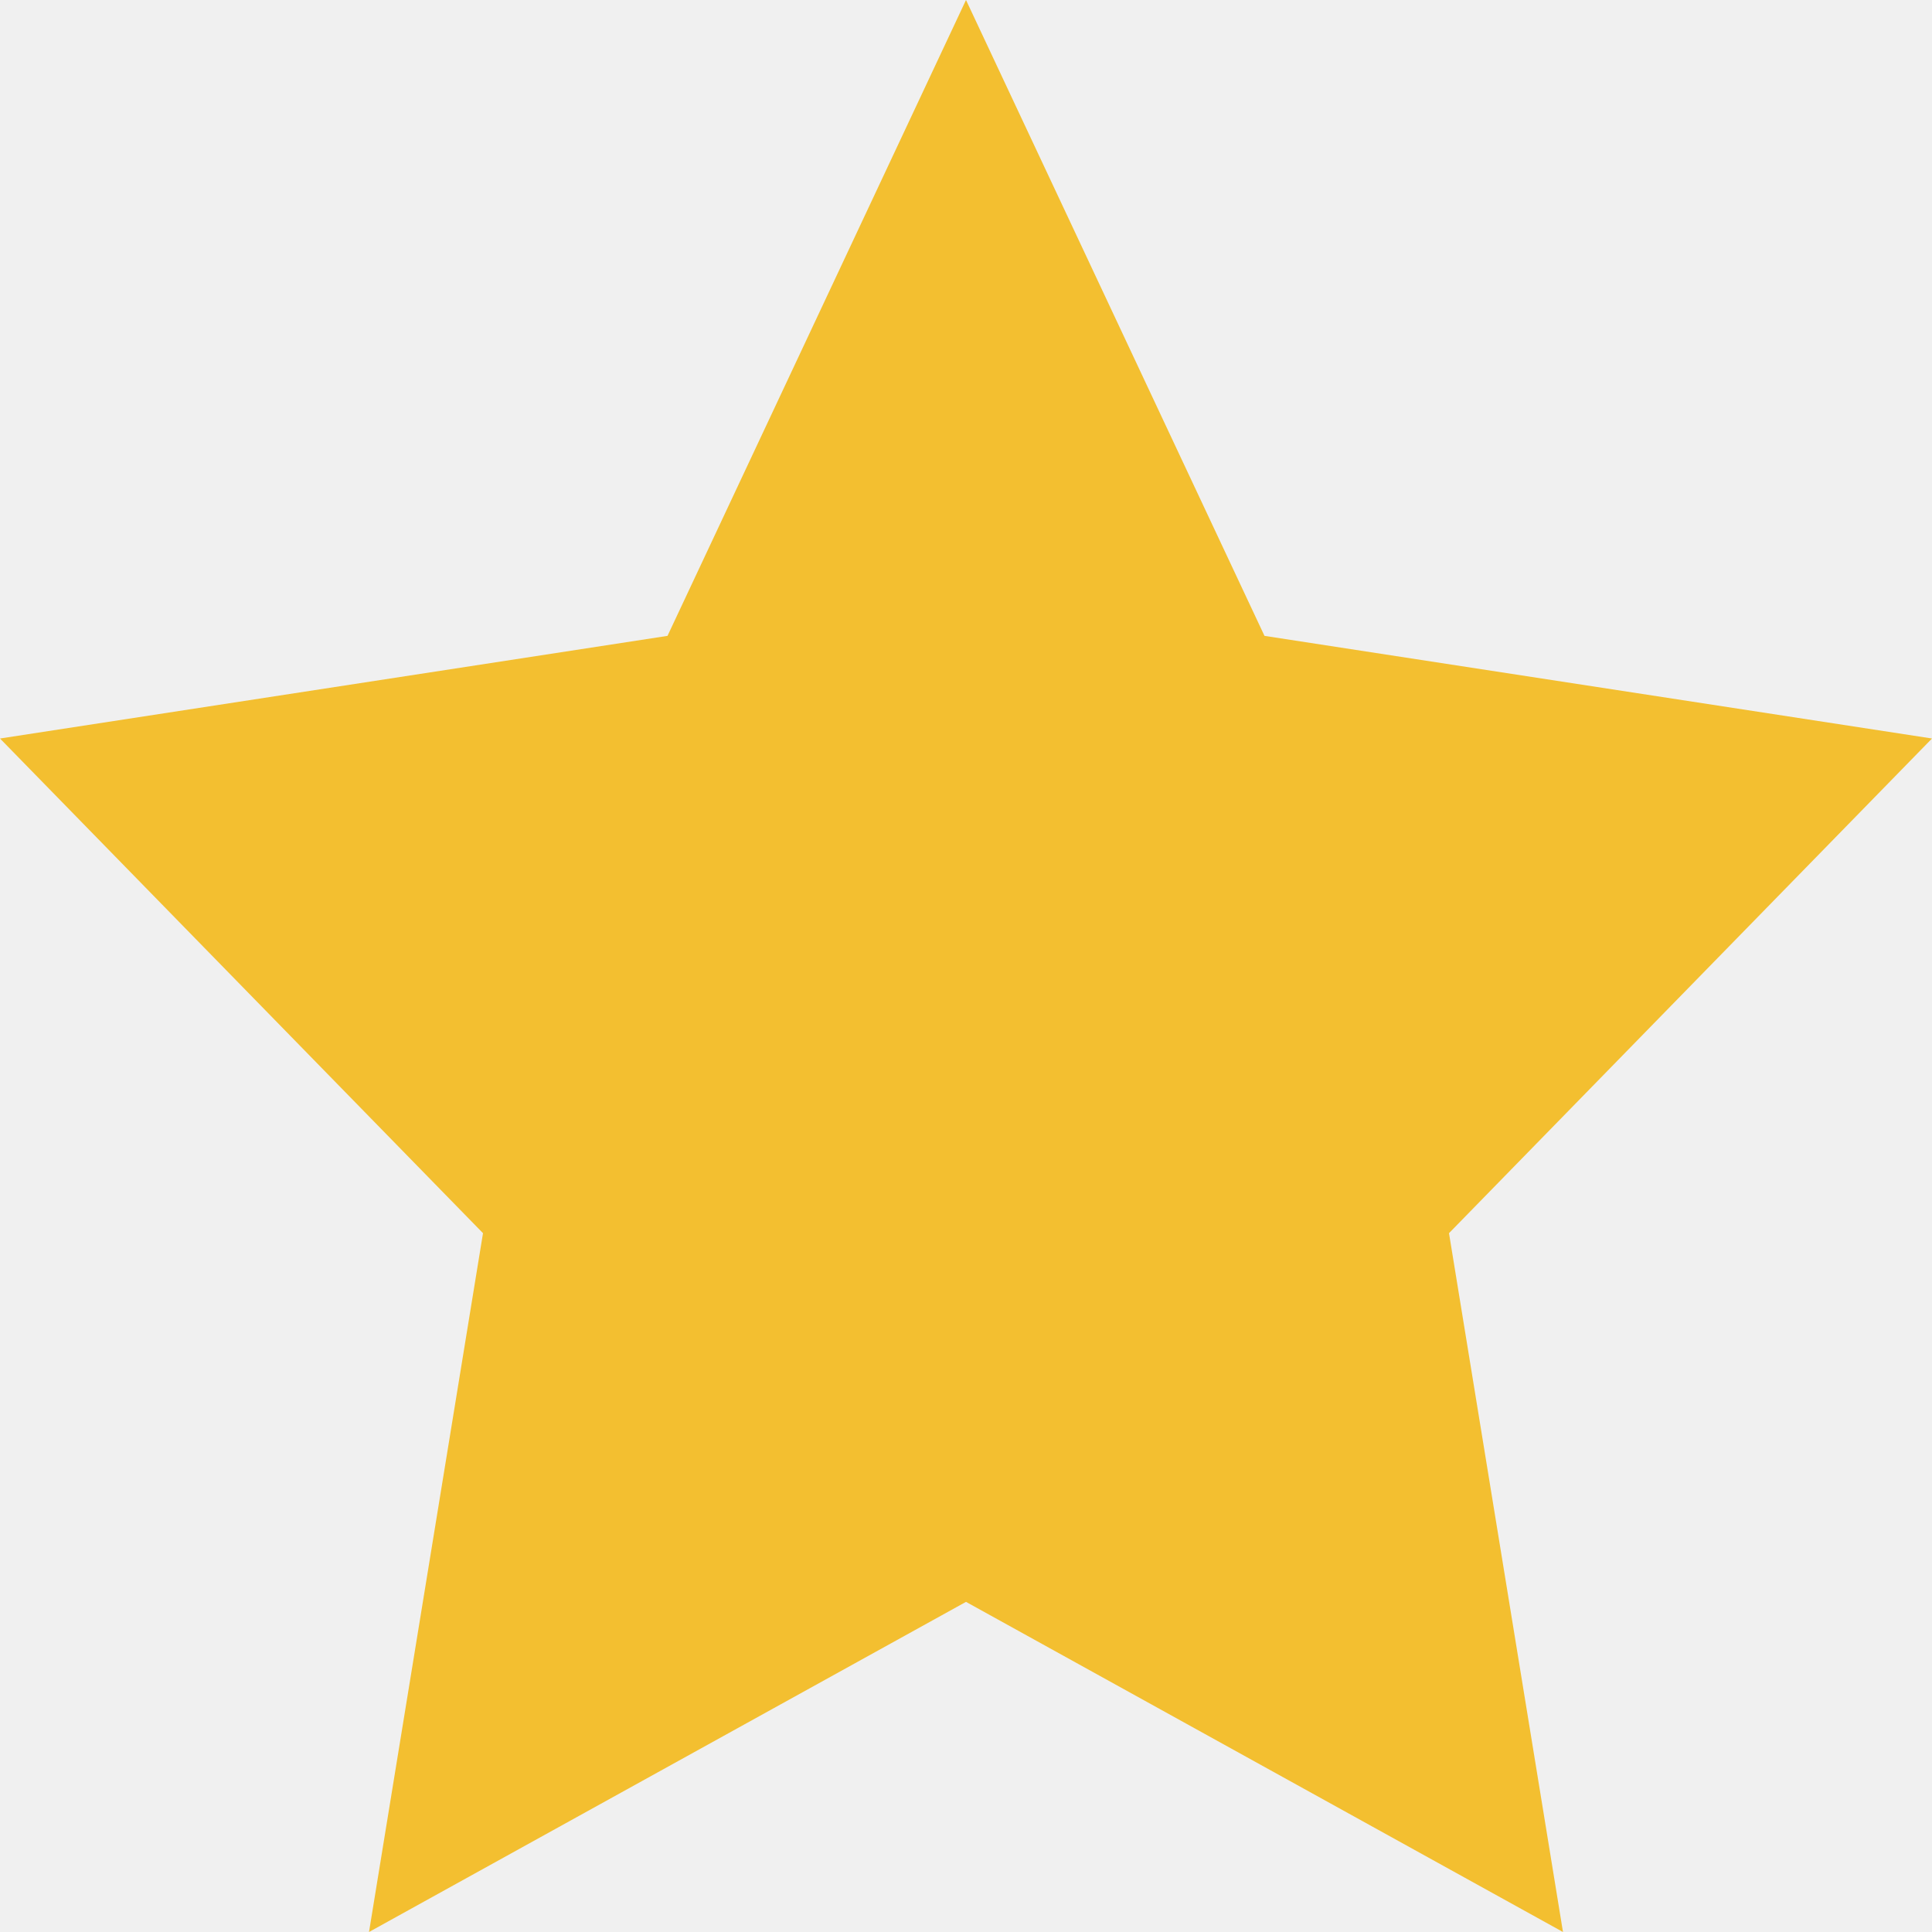
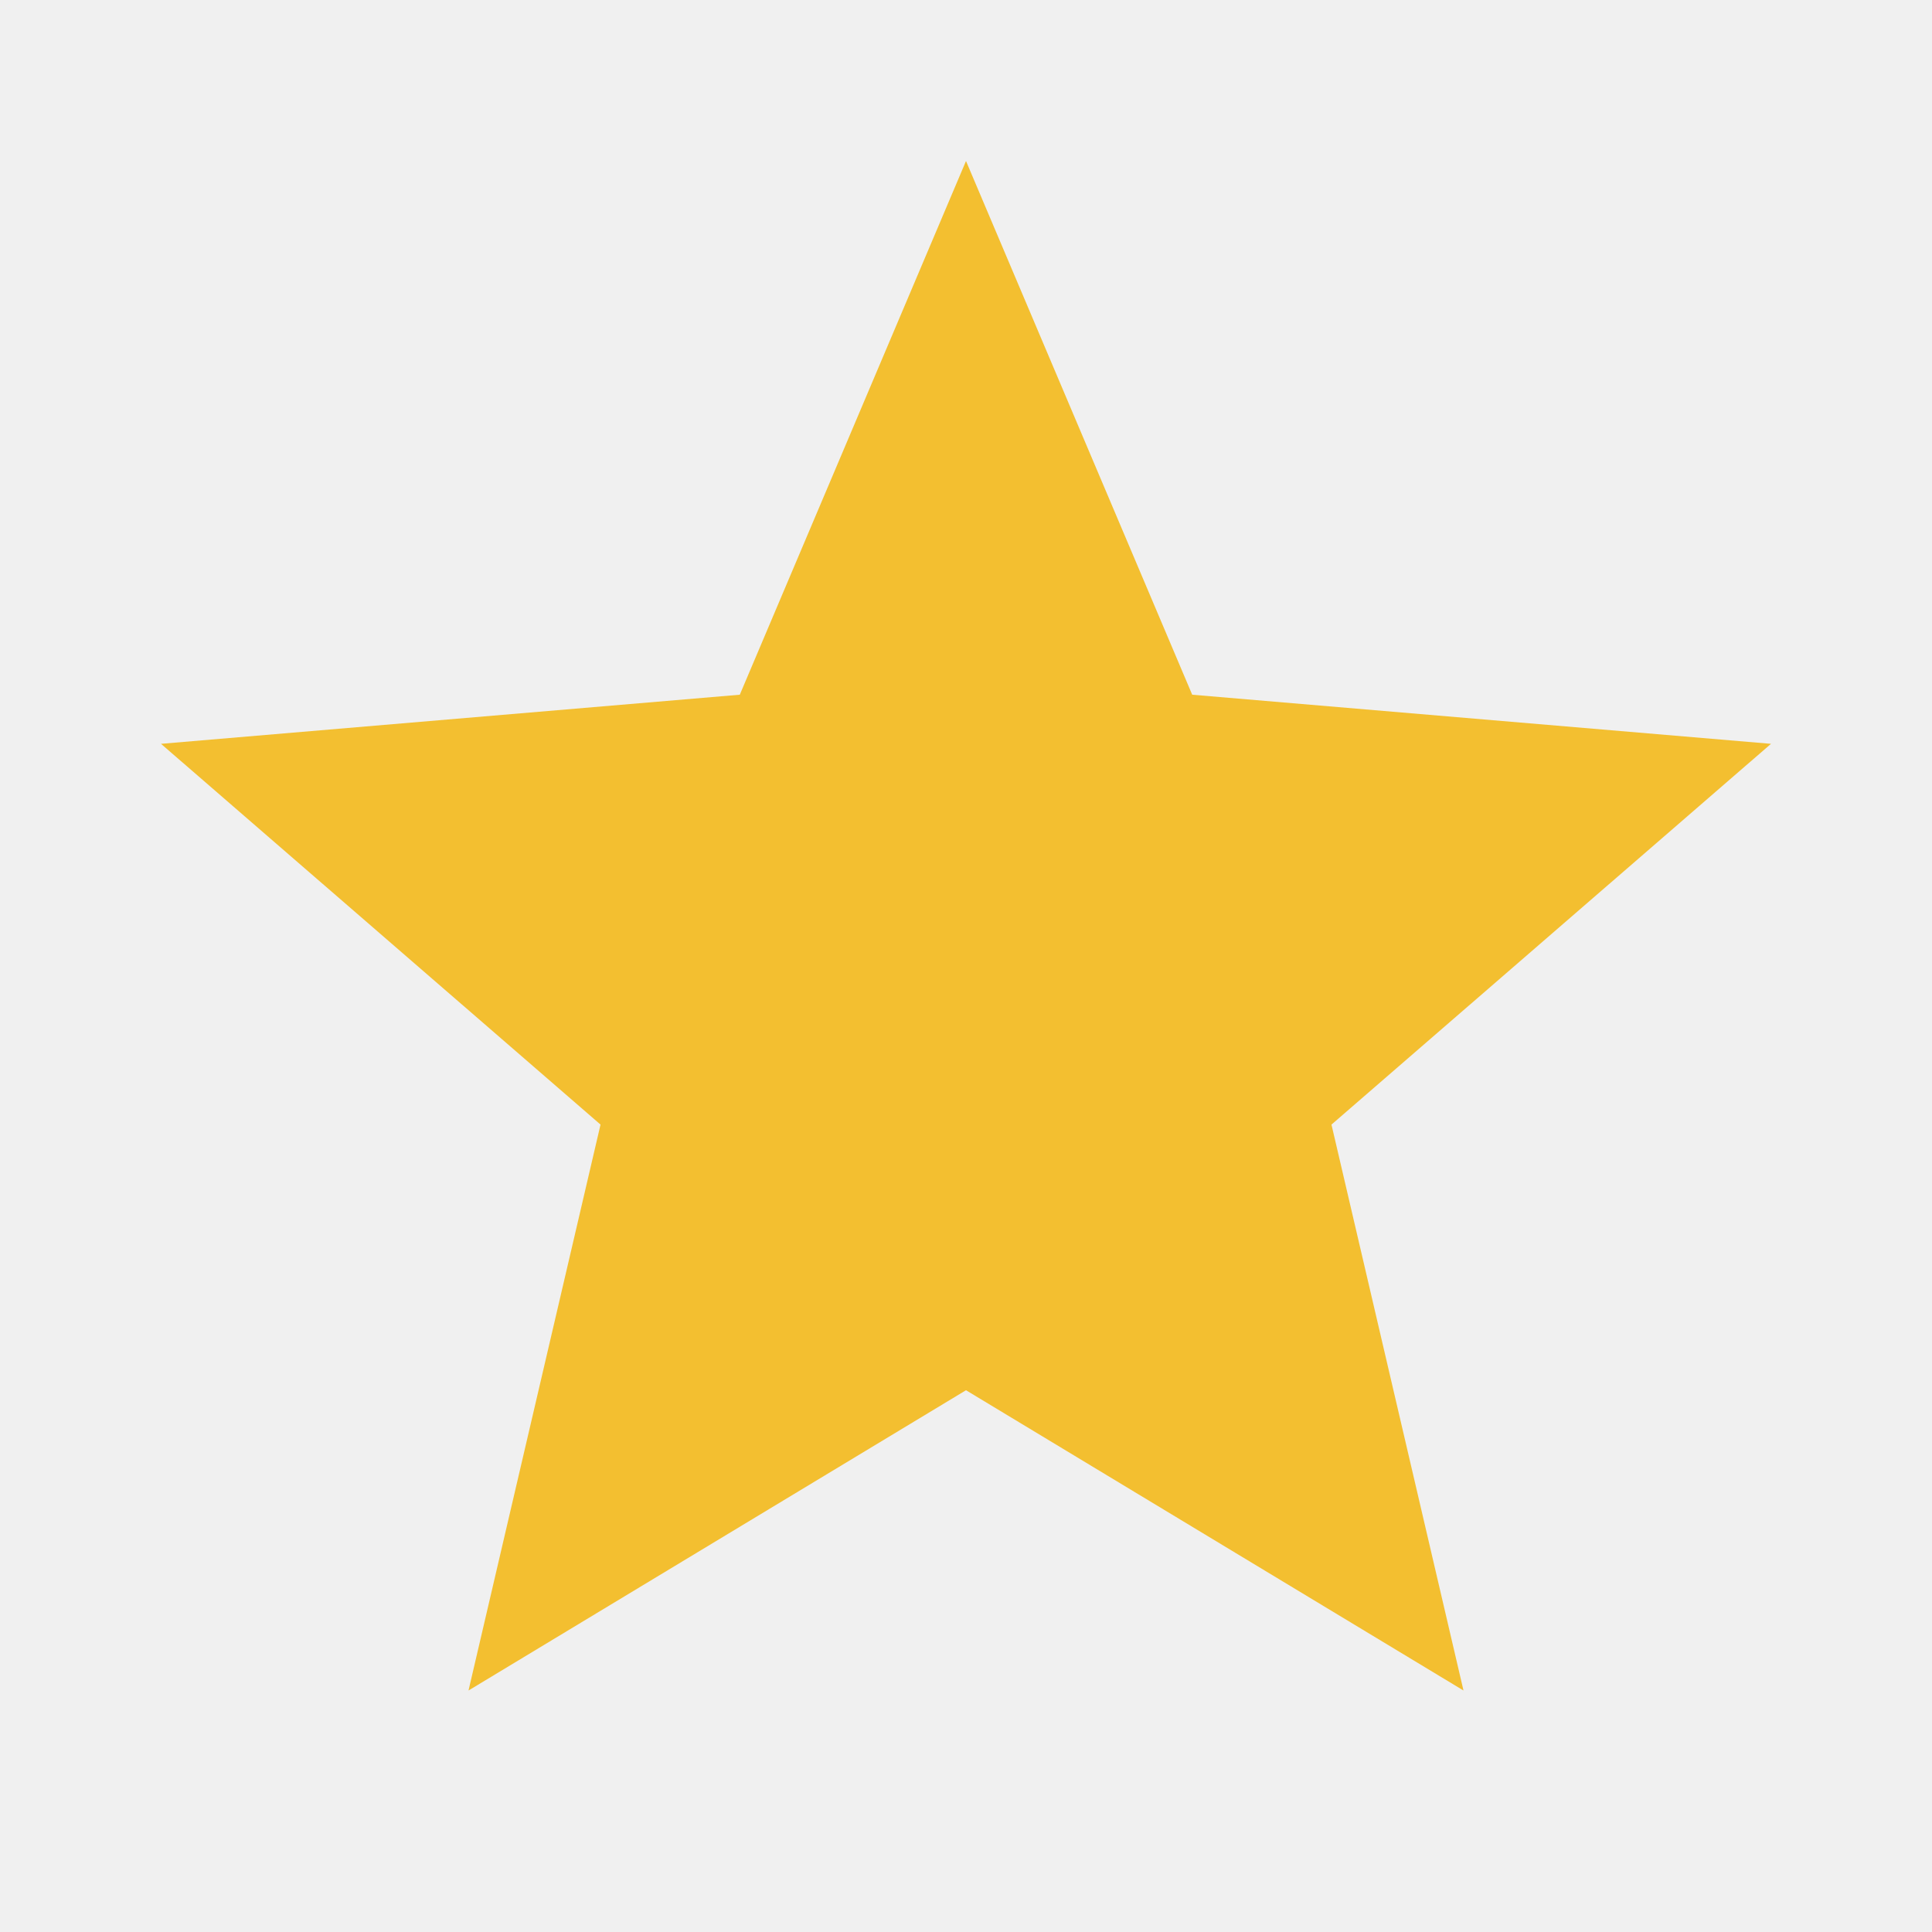
<svg xmlns="http://www.w3.org/2000/svg" width="100%" height="24" viewBox="0 0 24 24" fill="none">
-   <path d="M12 0L15.708 7.899L24 9.174L18 15.319L19.416 24L12 19.899L4.584 24L6 15.319L0 9.174L8.292 7.899L12 0Z" fill="#F3BF30" />
+   <g clip-path="url(#clip0_916_5378)">
+     <path d="M12 17.27L18.18 21L16.54 13.97L22 9.24L14.81 8.63L12 2L9.19 8.63L2 9.24L7.46 13.97L5.82 21L12 17.27Z" fill="#F3BF30" />
+   </g>
+   <defs>
+     <clipPath id="clip0_916_5378">
+       <rect width="24" height="24" fill="white" />
+     </clipPath>
+   </defs>
</svg>
